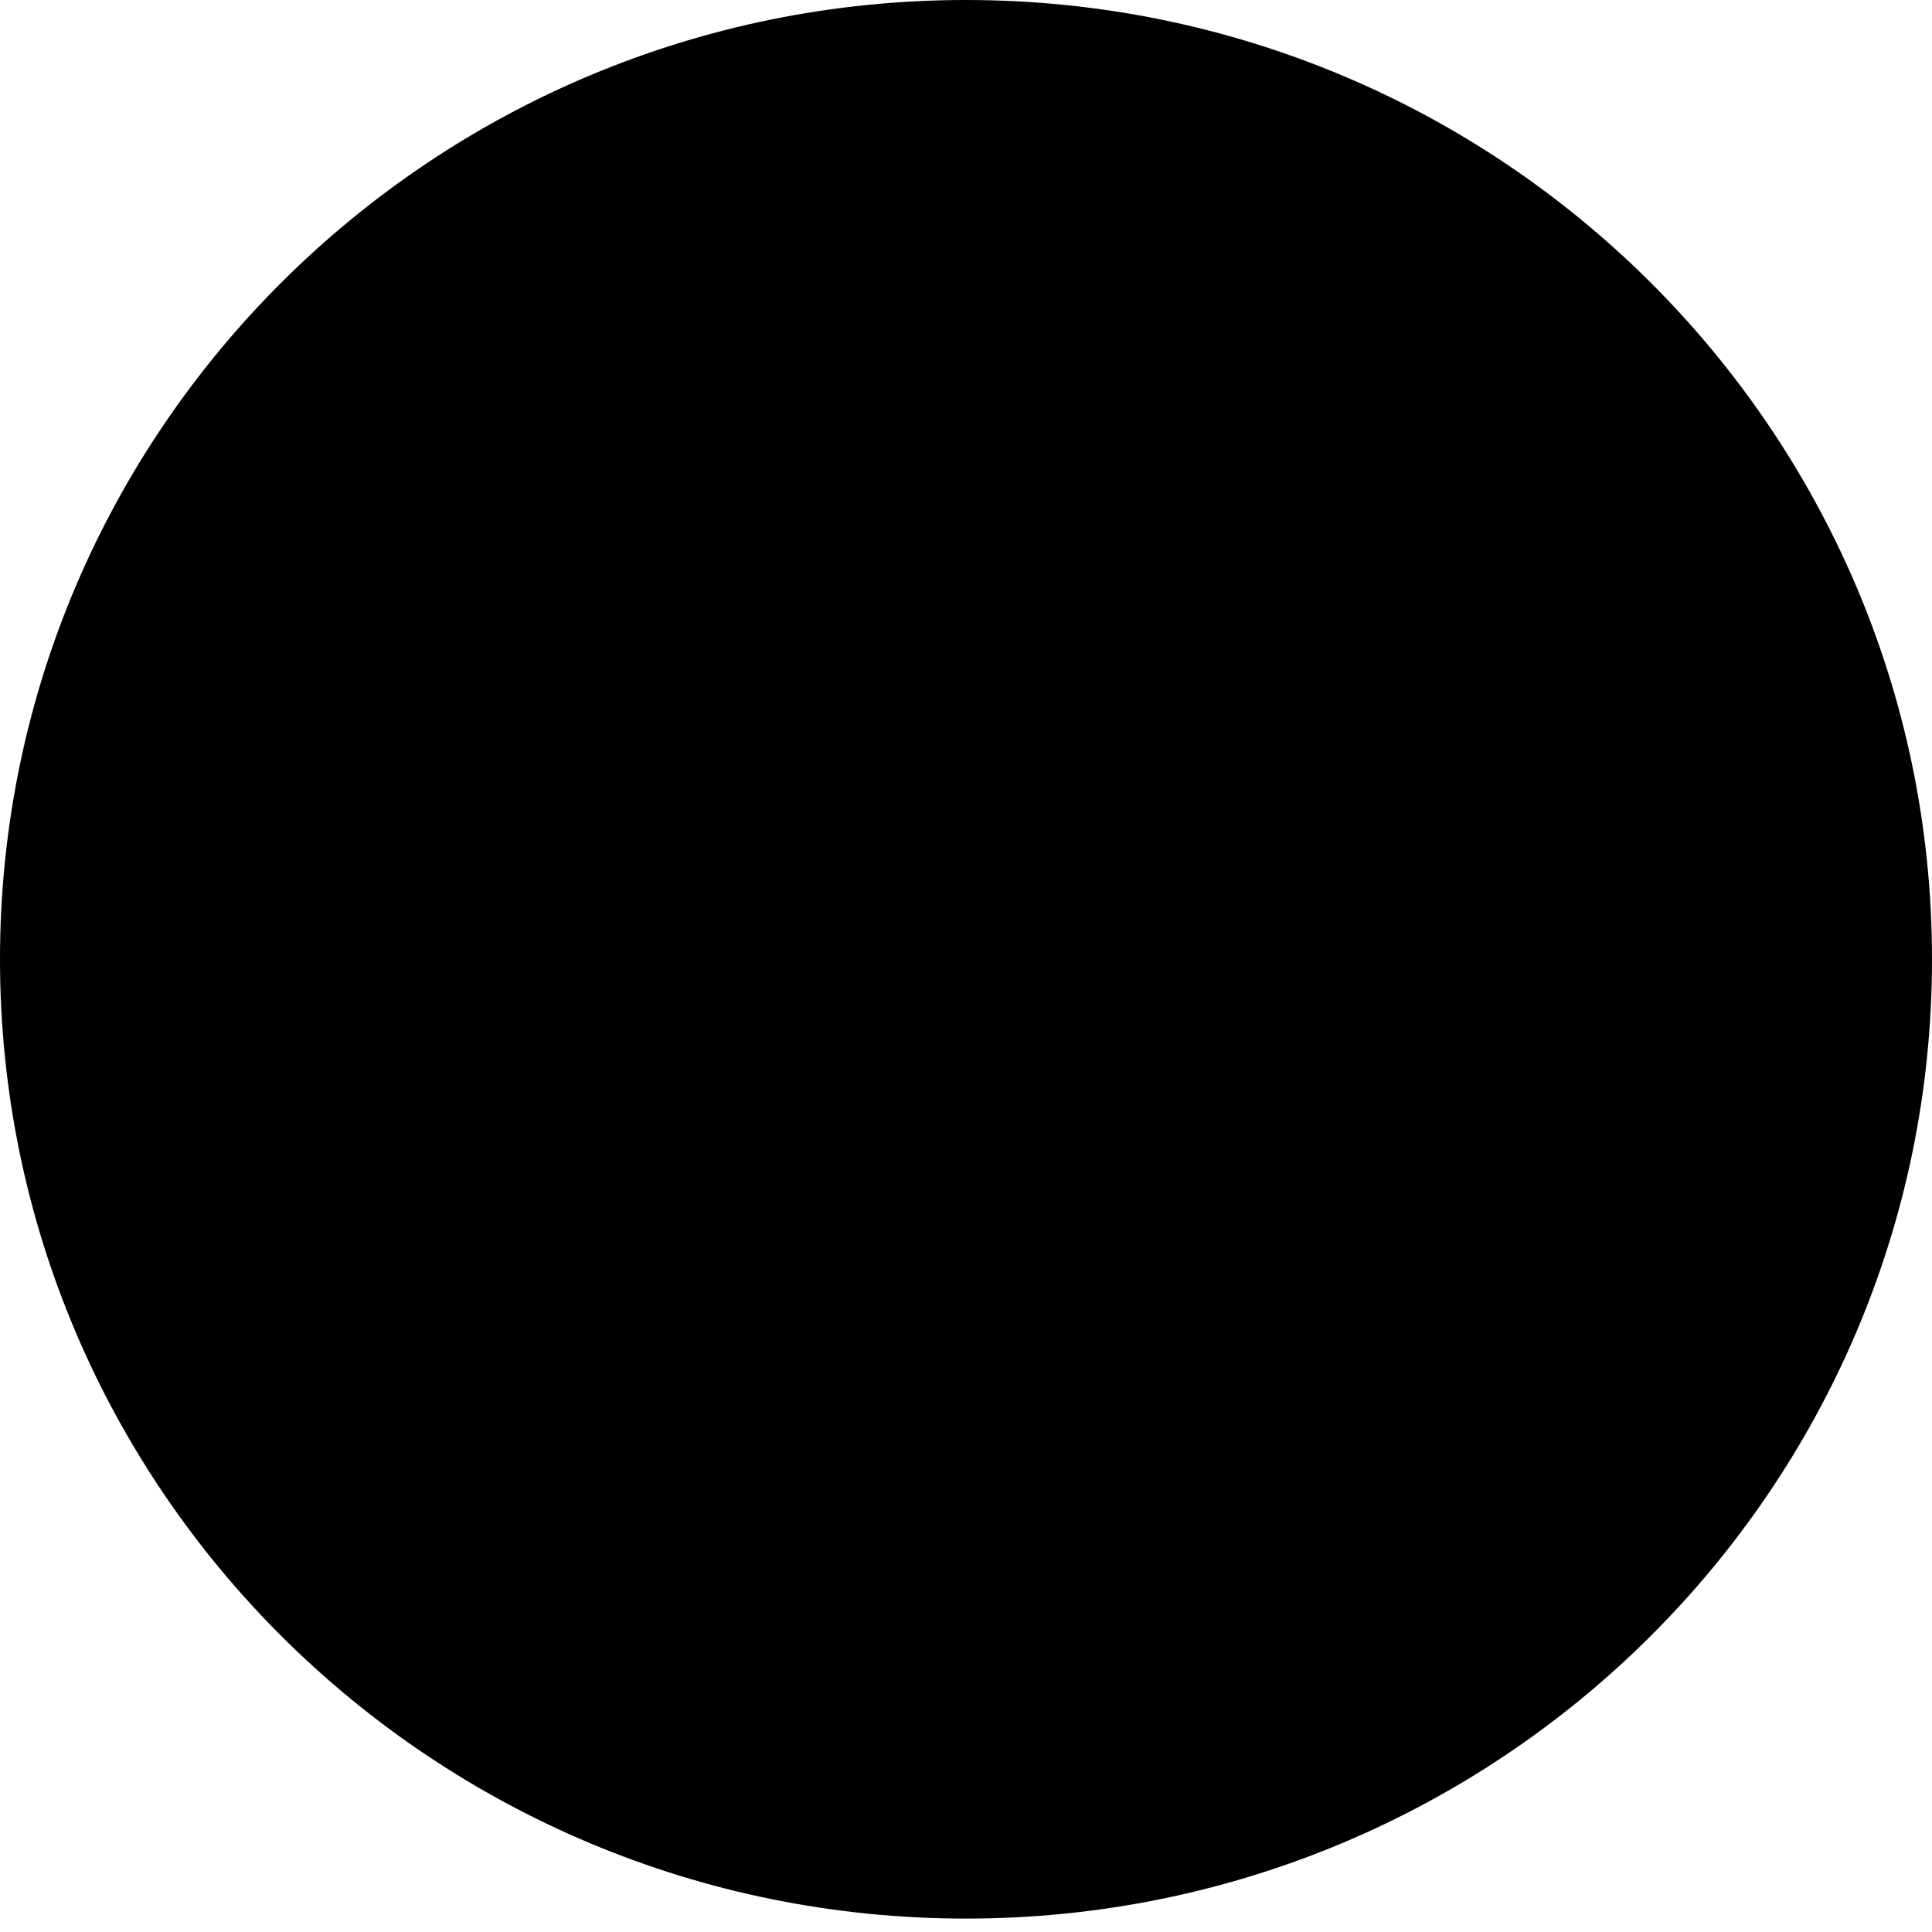
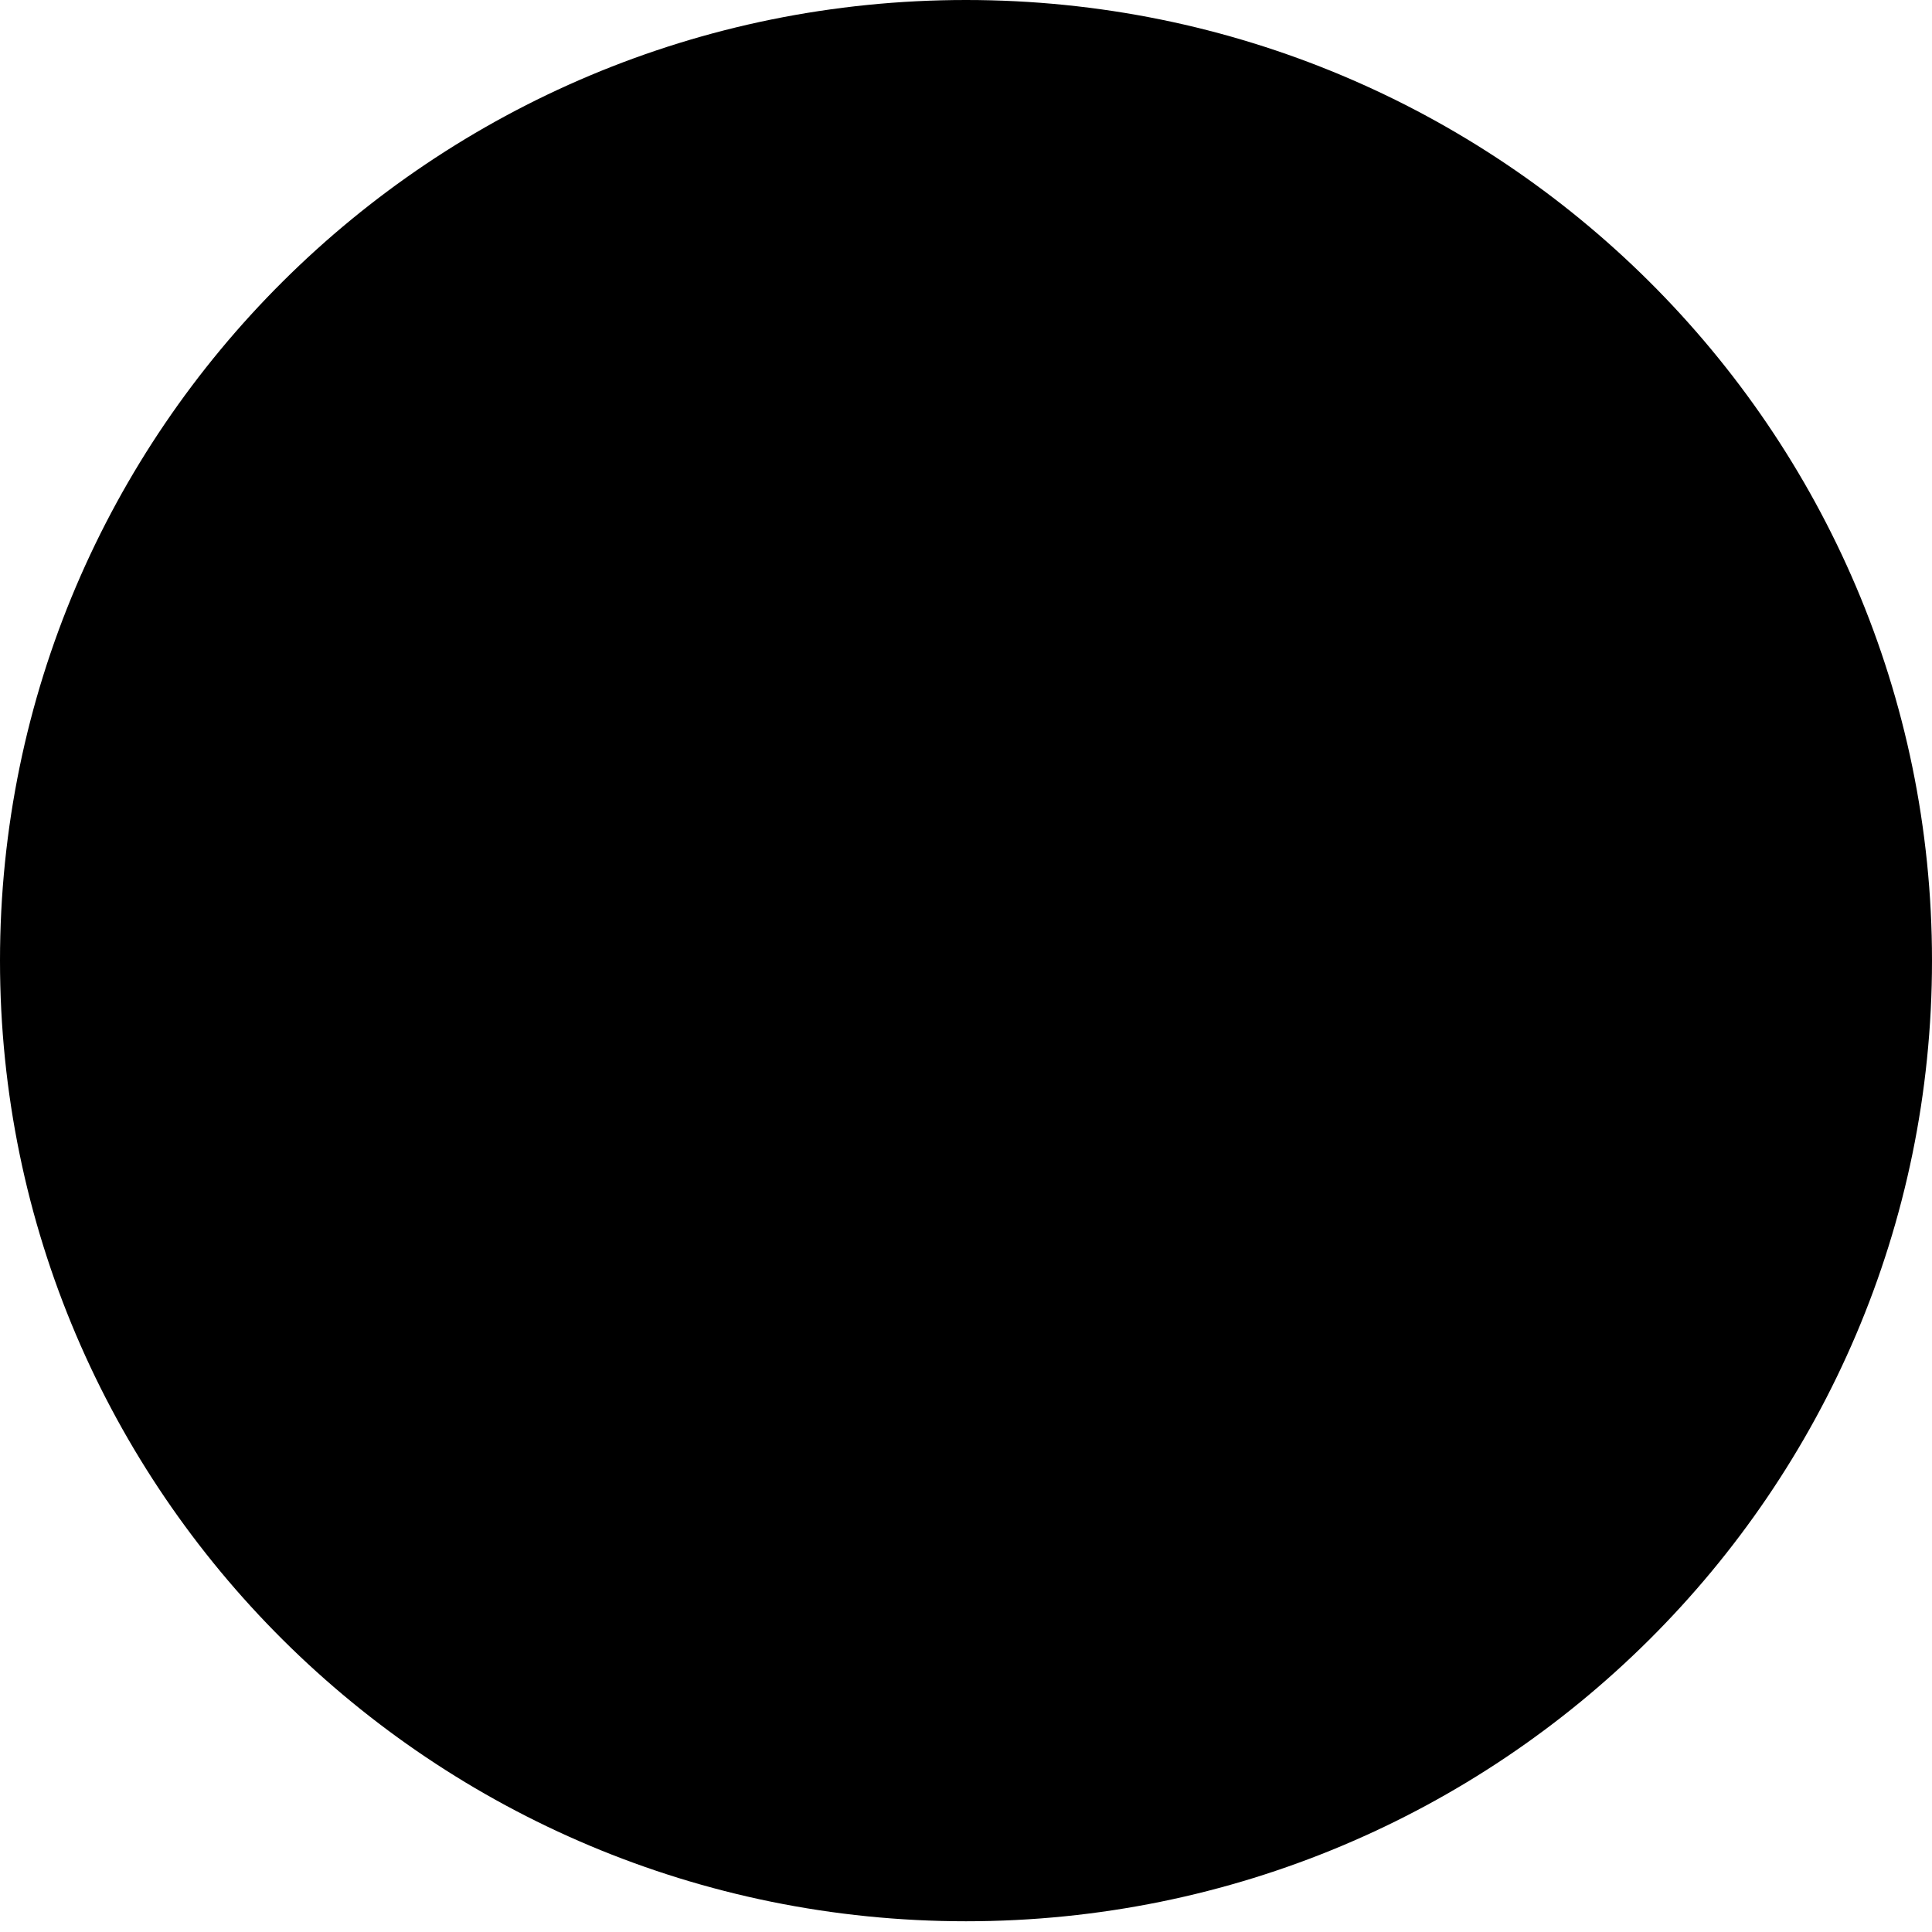
- <svg xmlns="http://www.w3.org/2000/svg" version="1.1" id="Layer_1" x="0px" y="0px" viewBox="0 0 144 144" enable-background="new 0 0 144 144" xml:space="preserve">
-   <ellipse cx="72" cy="71.5" rx="72" ry="71.5" />
+ <svg xmlns="http://www.w3.org/2000/svg" version="1.1" id="Layer_1" x="0px" y="0px" viewBox="0 0 72 72" style="enable-background:new 0 0 72 72;" xml:space="preserve">
+   <ellipse cx="36" cy="35.8" rx="36" ry="35.8" />
</svg>
